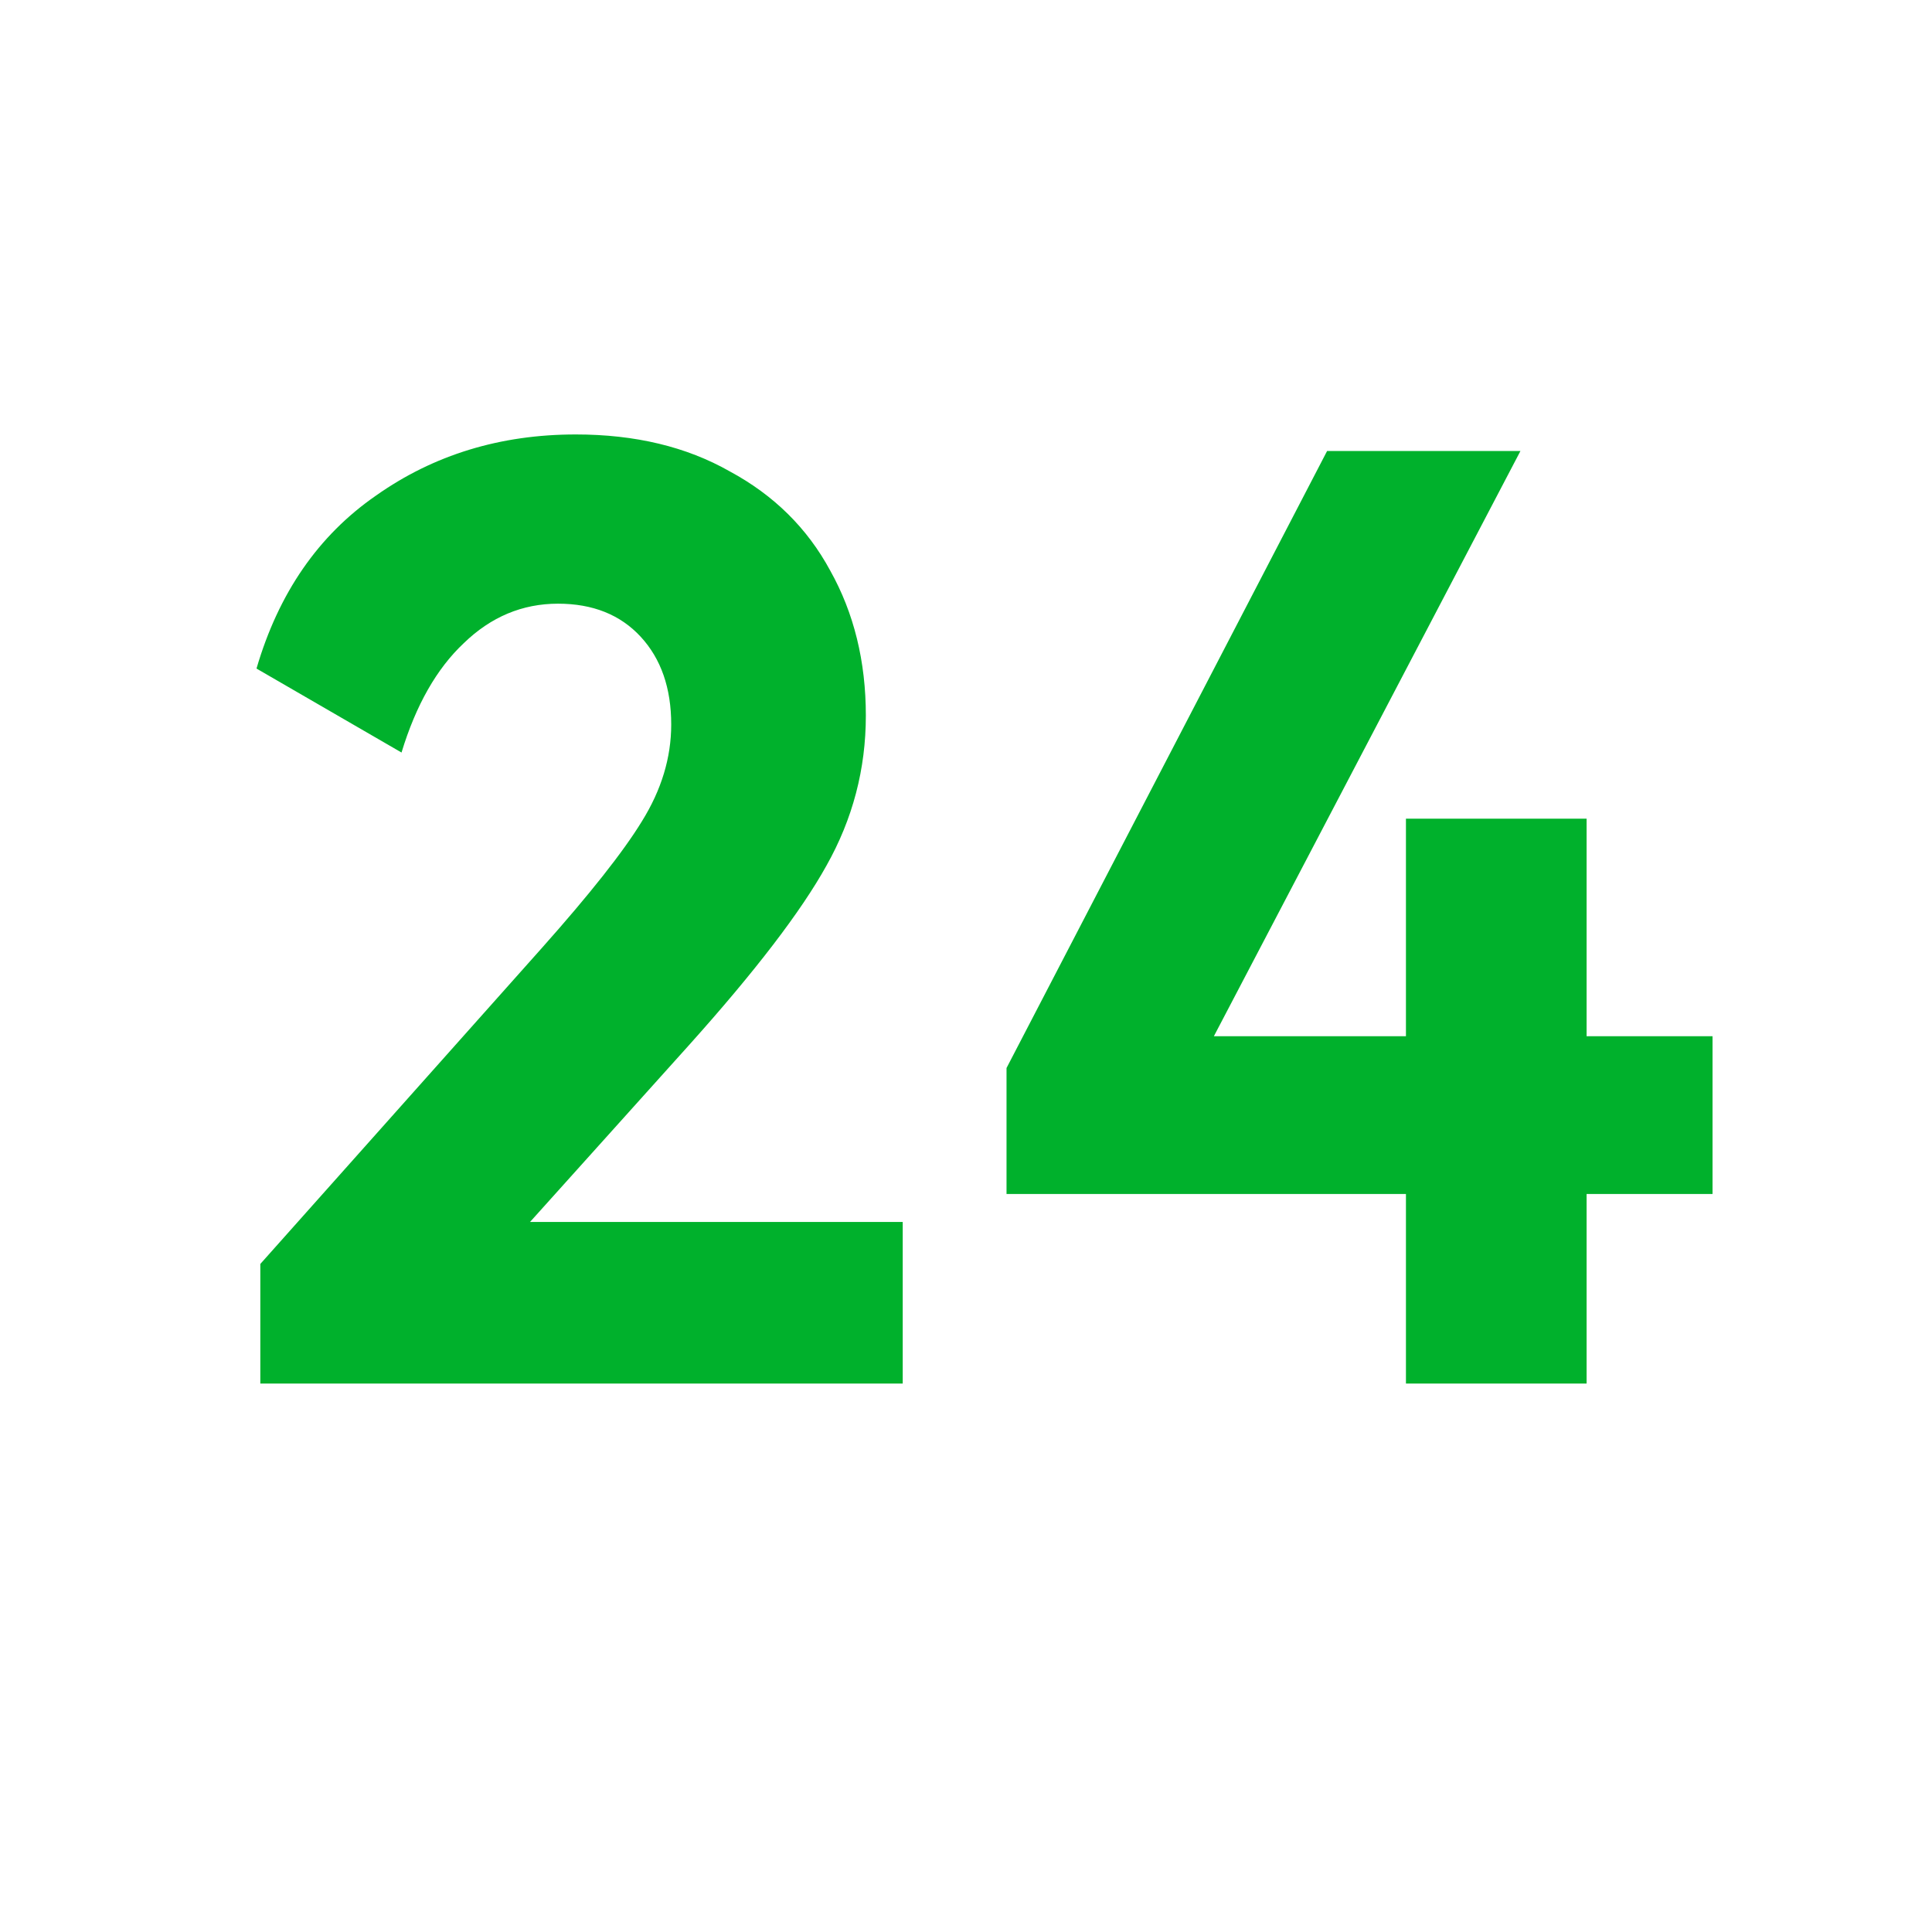
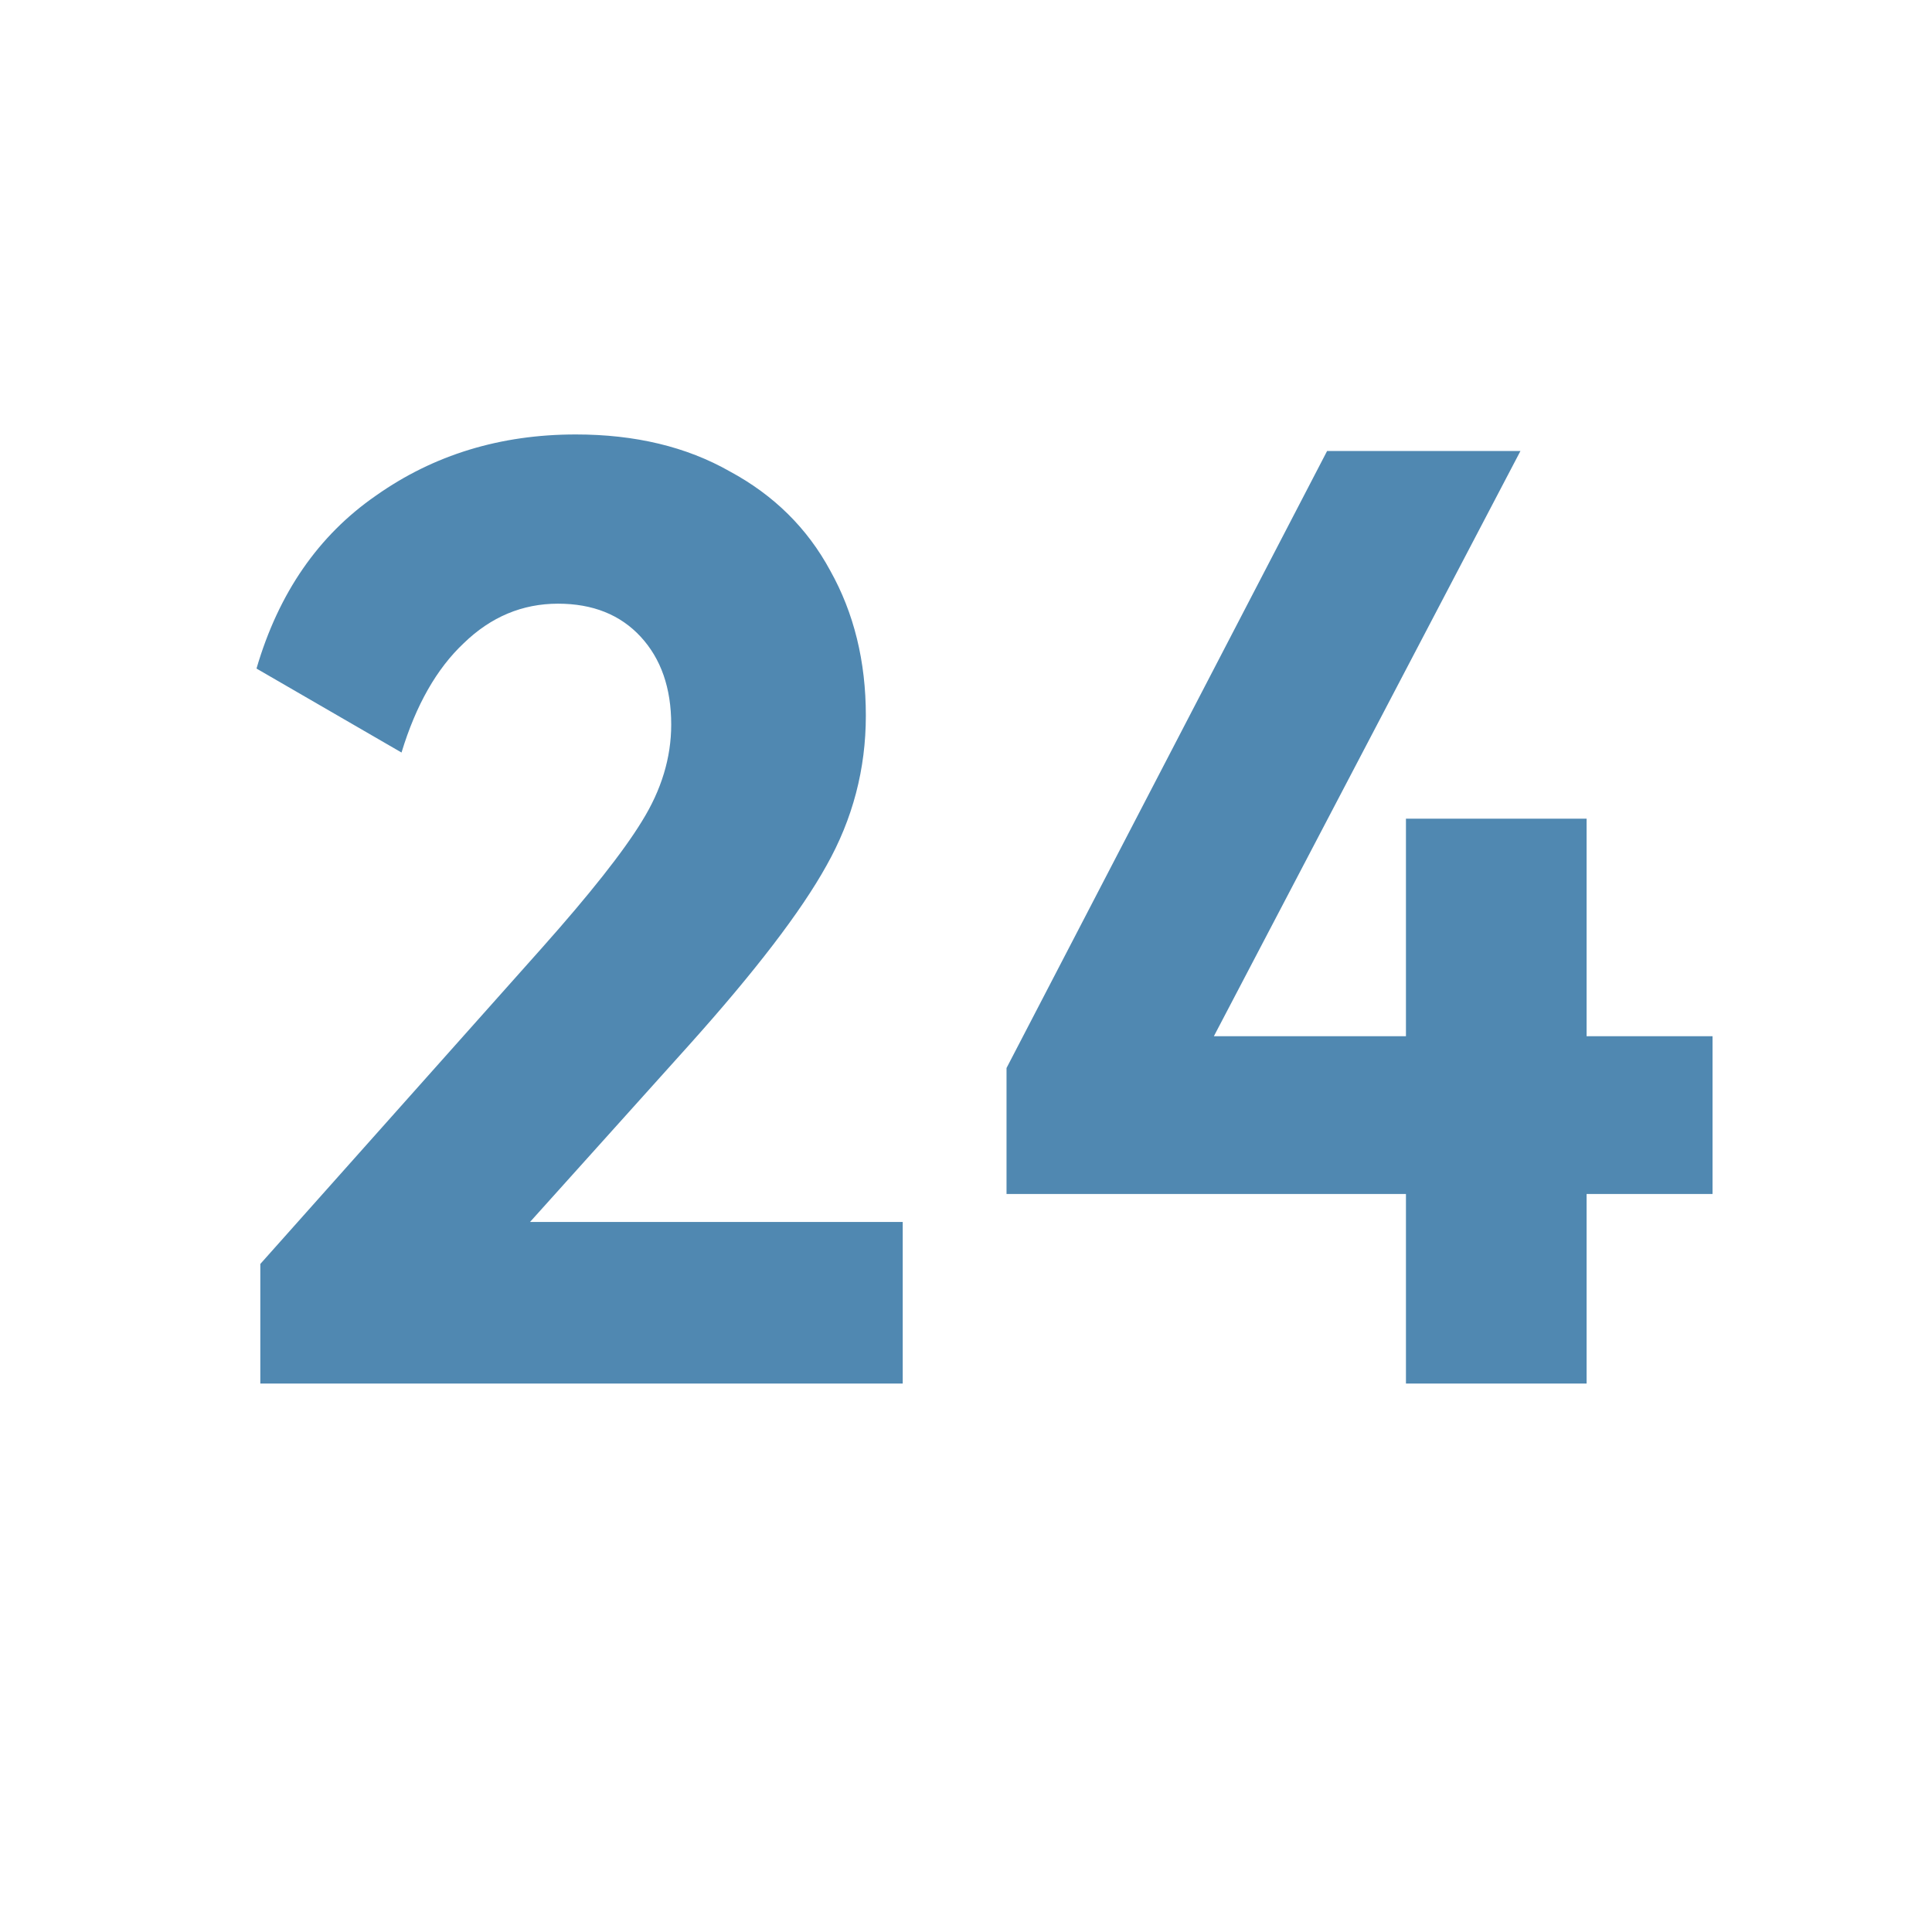
<svg xmlns="http://www.w3.org/2000/svg" width="81" height="80" viewBox="0 0 81 80" fill="none">
-   <path d="M22.221 51.227H37.847V58H10.914V52.987L22.701 39.76C24.727 37.484 26.132 35.707 26.914 34.427C27.732 33.111 28.141 31.76 28.141 30.373C28.141 28.844 27.714 27.618 26.861 26.693C26.007 25.769 24.852 25.307 23.394 25.307C21.901 25.307 20.585 25.858 19.447 26.96C18.31 28.027 17.439 29.556 16.834 31.547L10.754 28.027C11.679 24.862 13.35 22.444 15.767 20.773C18.185 19.067 20.976 18.213 24.141 18.213C26.63 18.213 28.781 18.729 30.594 19.76C32.443 20.756 33.847 22.142 34.807 23.92C35.803 25.698 36.301 27.724 36.301 30C36.301 32.24 35.75 34.338 34.647 36.293C33.581 38.213 31.661 40.72 28.887 43.813L22.221 51.227ZM66.519 34.32V43.44H71.799V50.053H66.519V58H58.945V50.053H42.199V44.773L55.639 18.907H63.745L50.892 43.44H58.945V34.32H66.519Z" fill="#00B12C" />
+   <path d="M22.221 51.227H37.847V58H10.914V52.987L22.701 39.76C24.727 37.484 26.132 35.707 26.914 34.427C27.732 33.111 28.141 31.76 28.141 30.373C28.141 28.844 27.714 27.618 26.861 26.693C26.007 25.769 24.852 25.307 23.394 25.307C21.901 25.307 20.585 25.858 19.447 26.96C18.31 28.027 17.439 29.556 16.834 31.547L10.754 28.027C11.679 24.862 13.35 22.444 15.767 20.773C18.185 19.067 20.976 18.213 24.141 18.213C26.63 18.213 28.781 18.729 30.594 19.76C32.443 20.756 33.847 22.142 34.807 23.92C35.803 25.698 36.301 27.724 36.301 30C36.301 32.24 35.75 34.338 34.647 36.293C33.581 38.213 31.661 40.72 28.887 43.813L22.221 51.227ZM66.519 34.32V43.44H71.799V50.053H66.519V58H58.945V50.053H42.199V44.773L55.639 18.907H63.745L50.892 43.44H58.945V34.32H66.519Z" fill="#5088B1" />
</svg>
